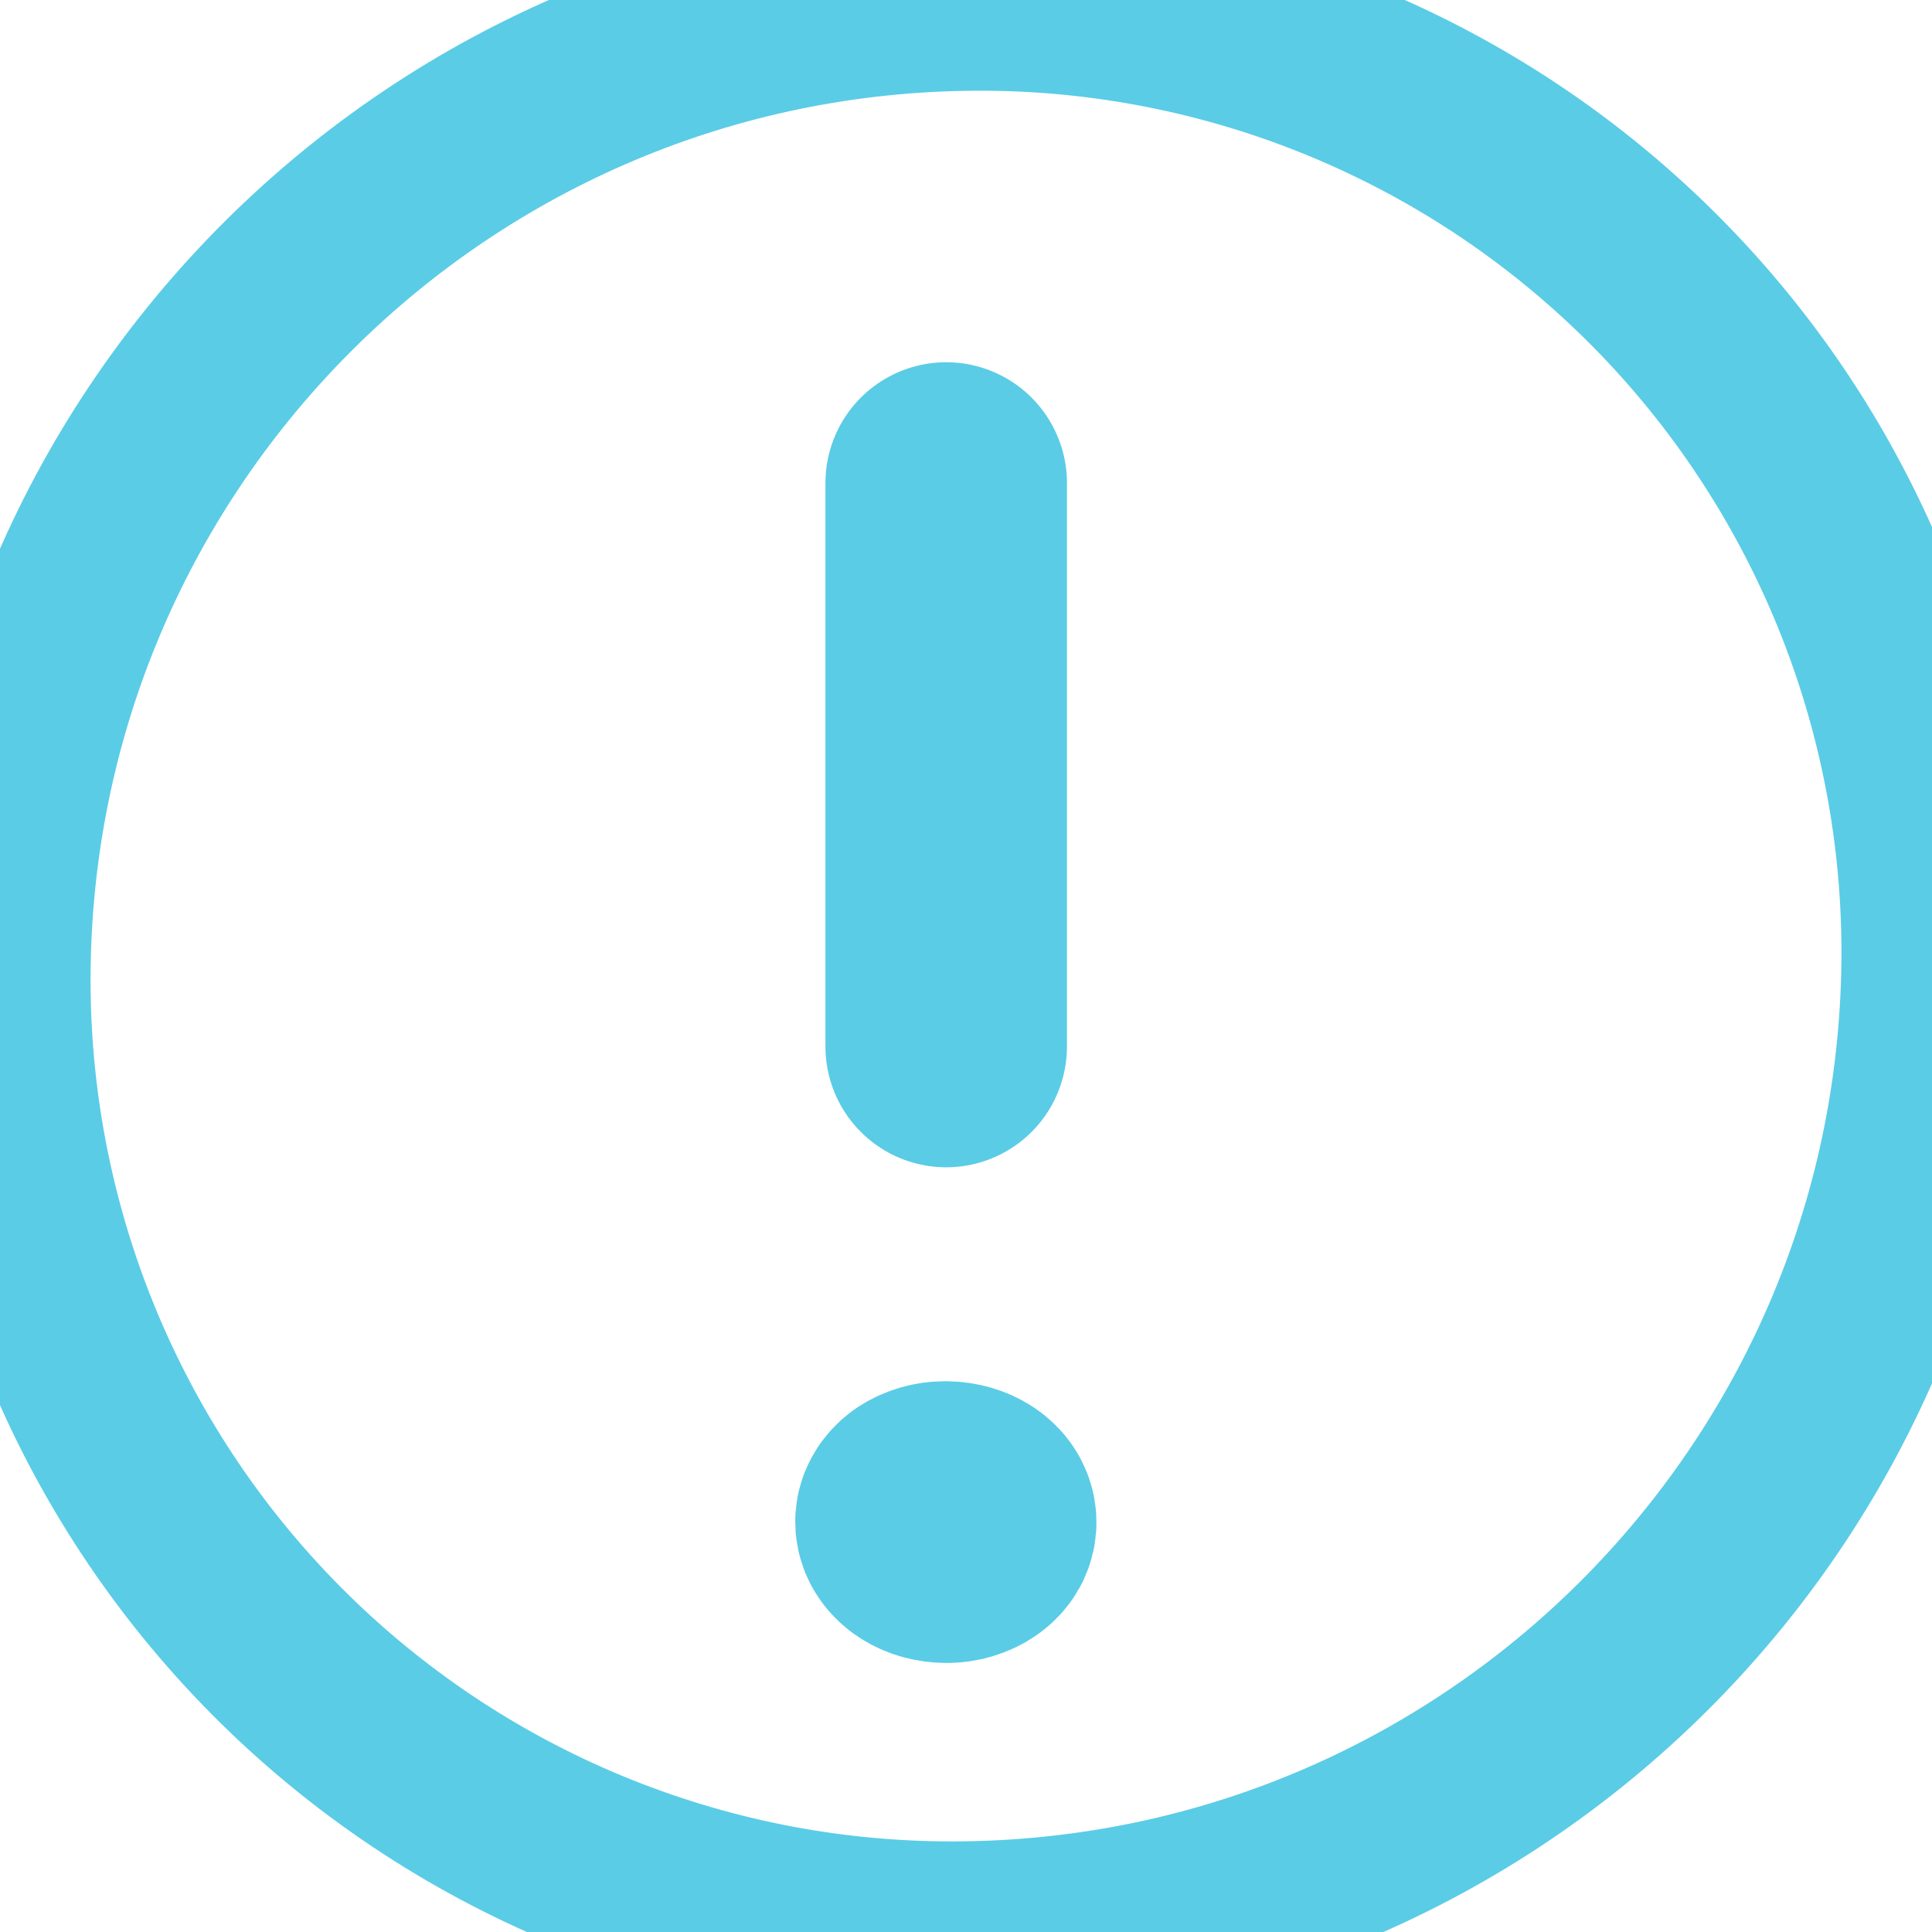
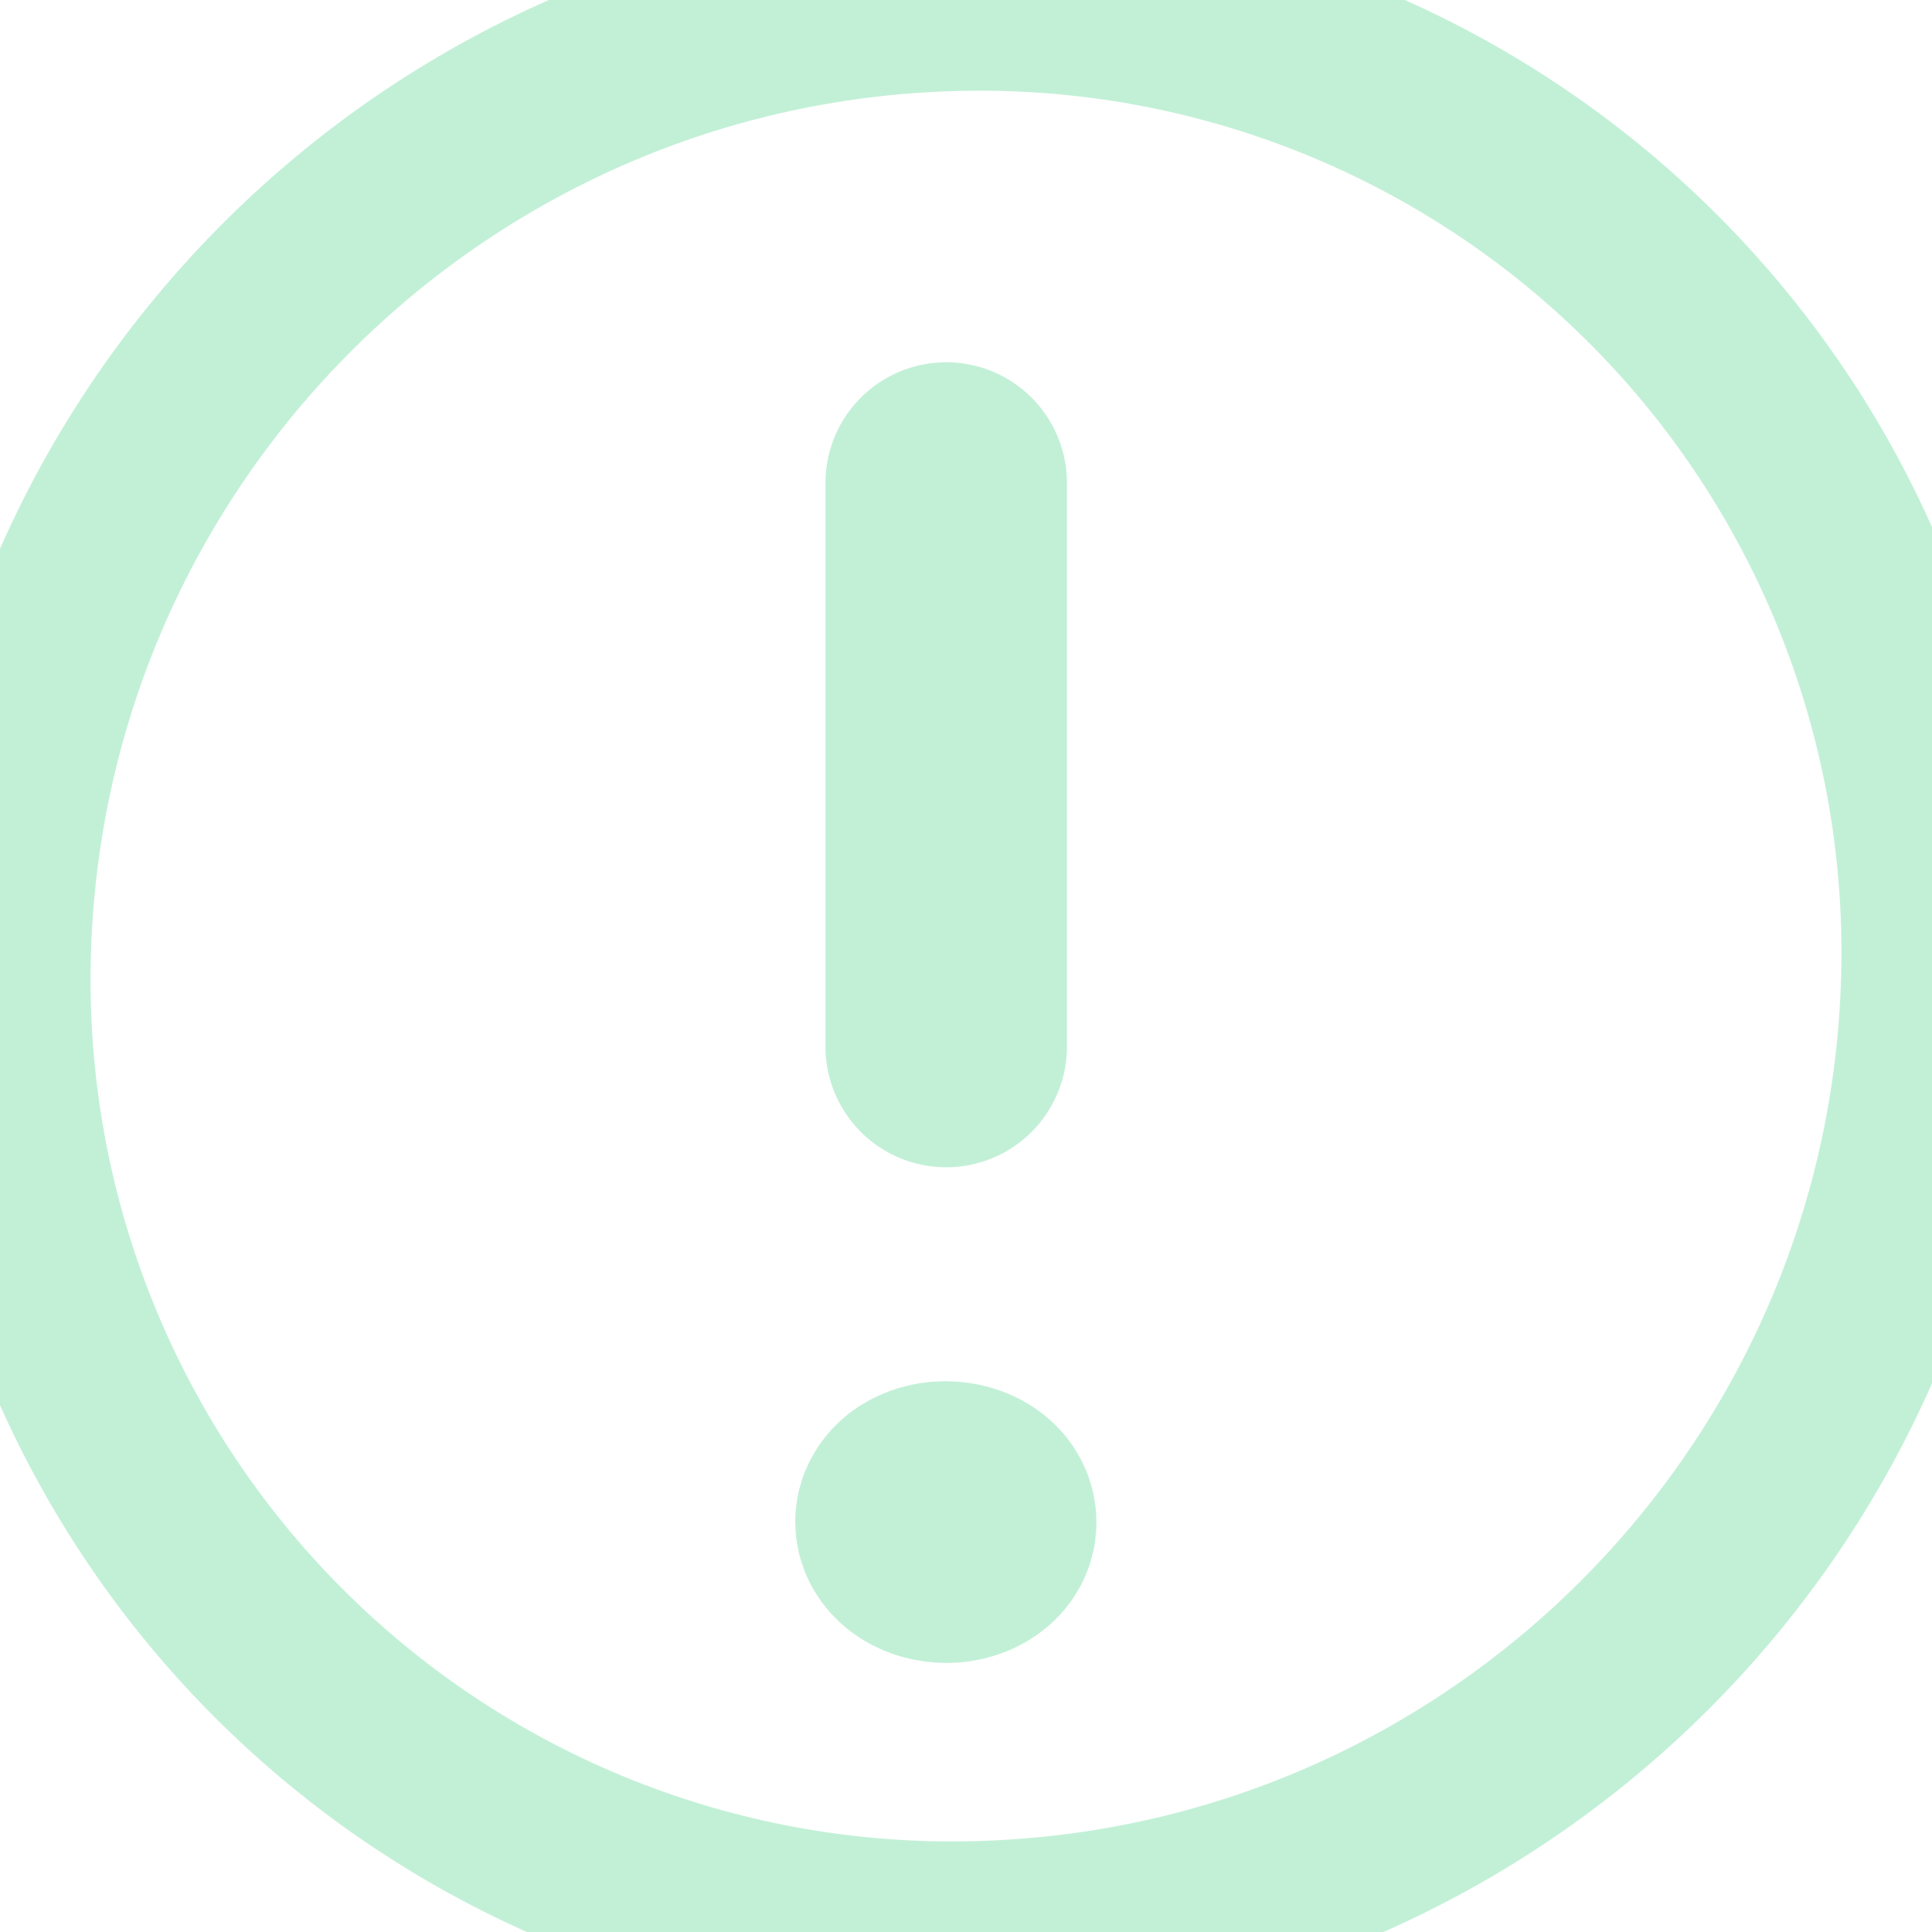
<svg xmlns="http://www.w3.org/2000/svg" width="16" height="16" viewBox="0 0 16 16">
-   <g stroke="#5ACCE6" fill="none" fill-rule="evenodd" stroke-linecap="round" stroke-linejoin="round">
+   <g stroke="#C2F0D7" fill="none" fill-rule="evenodd" stroke-linecap="round" stroke-linejoin="round">
    <path d="M16 7.863a8.117 8.117 0 0 1-8 8.136 7.882 7.882 0 0 1-8-7.86A8.117 8.117 0 0 1 8 .002a7.883 7.883 0 0 1 8 7.862z" stroke-width="1.5" />
    <g stroke-width="2">
      <path d="M7.827 12.439a.313.313 0 0 0-.174.05c-.045.033-.07.076-.067.12.005.09.117.163.253.163h0c.066 0 .129-.02.174-.051.046-.032.07-.075.067-.12-.004-.088-.11-.16-.244-.162h-.005M7.836 8.667V4" />
    </g>
  </g>
</svg>
